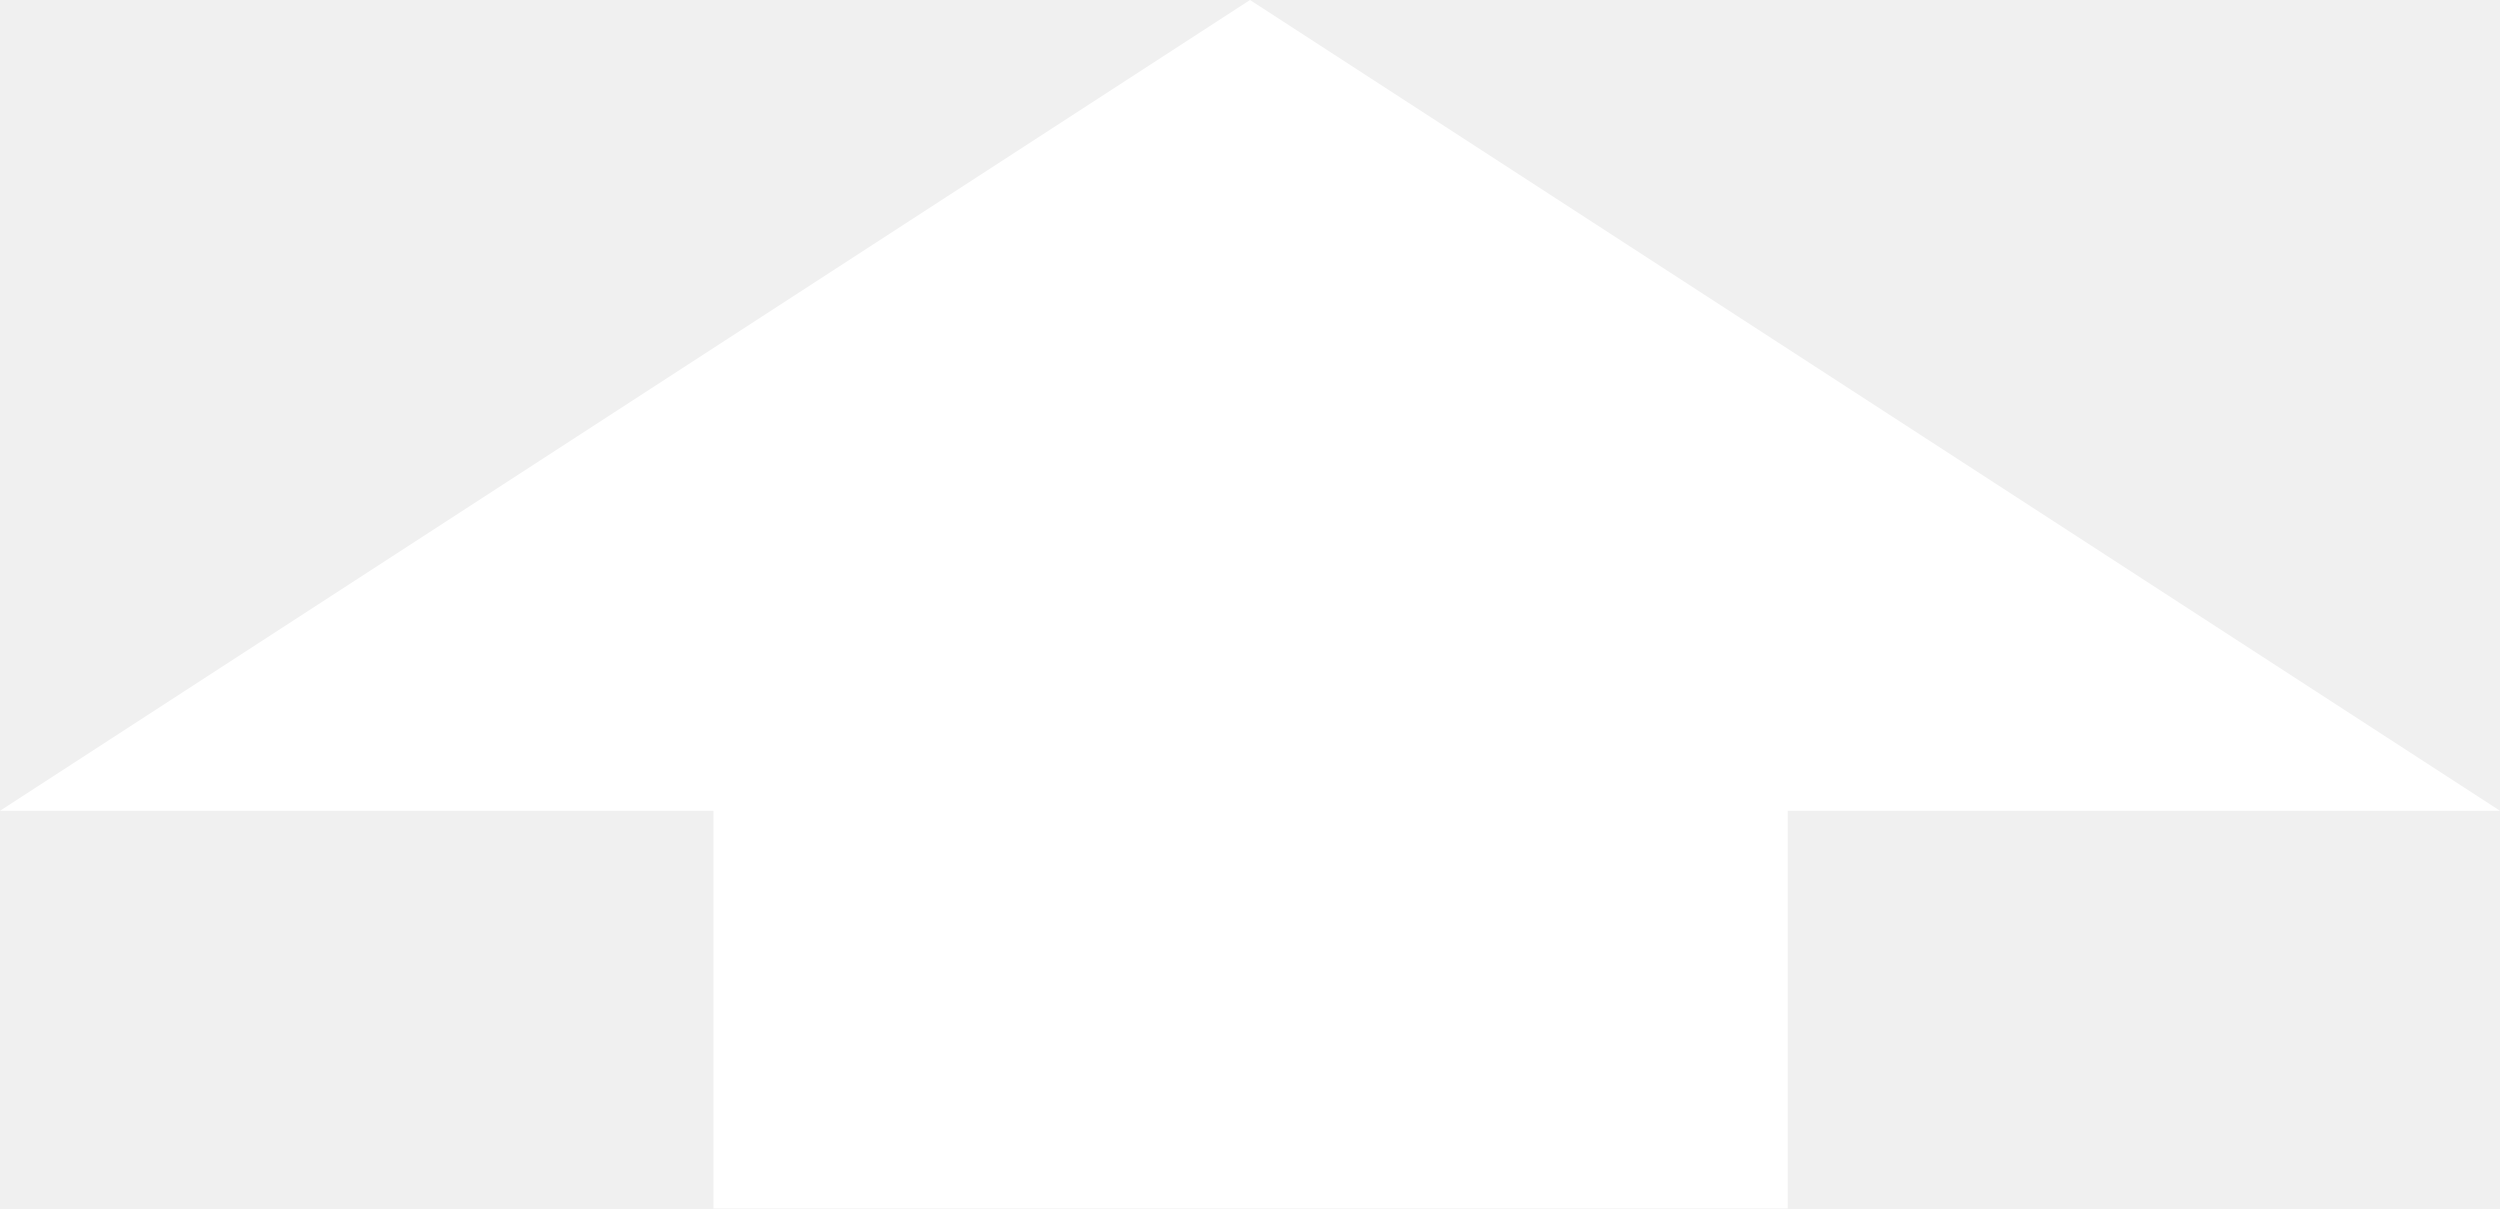
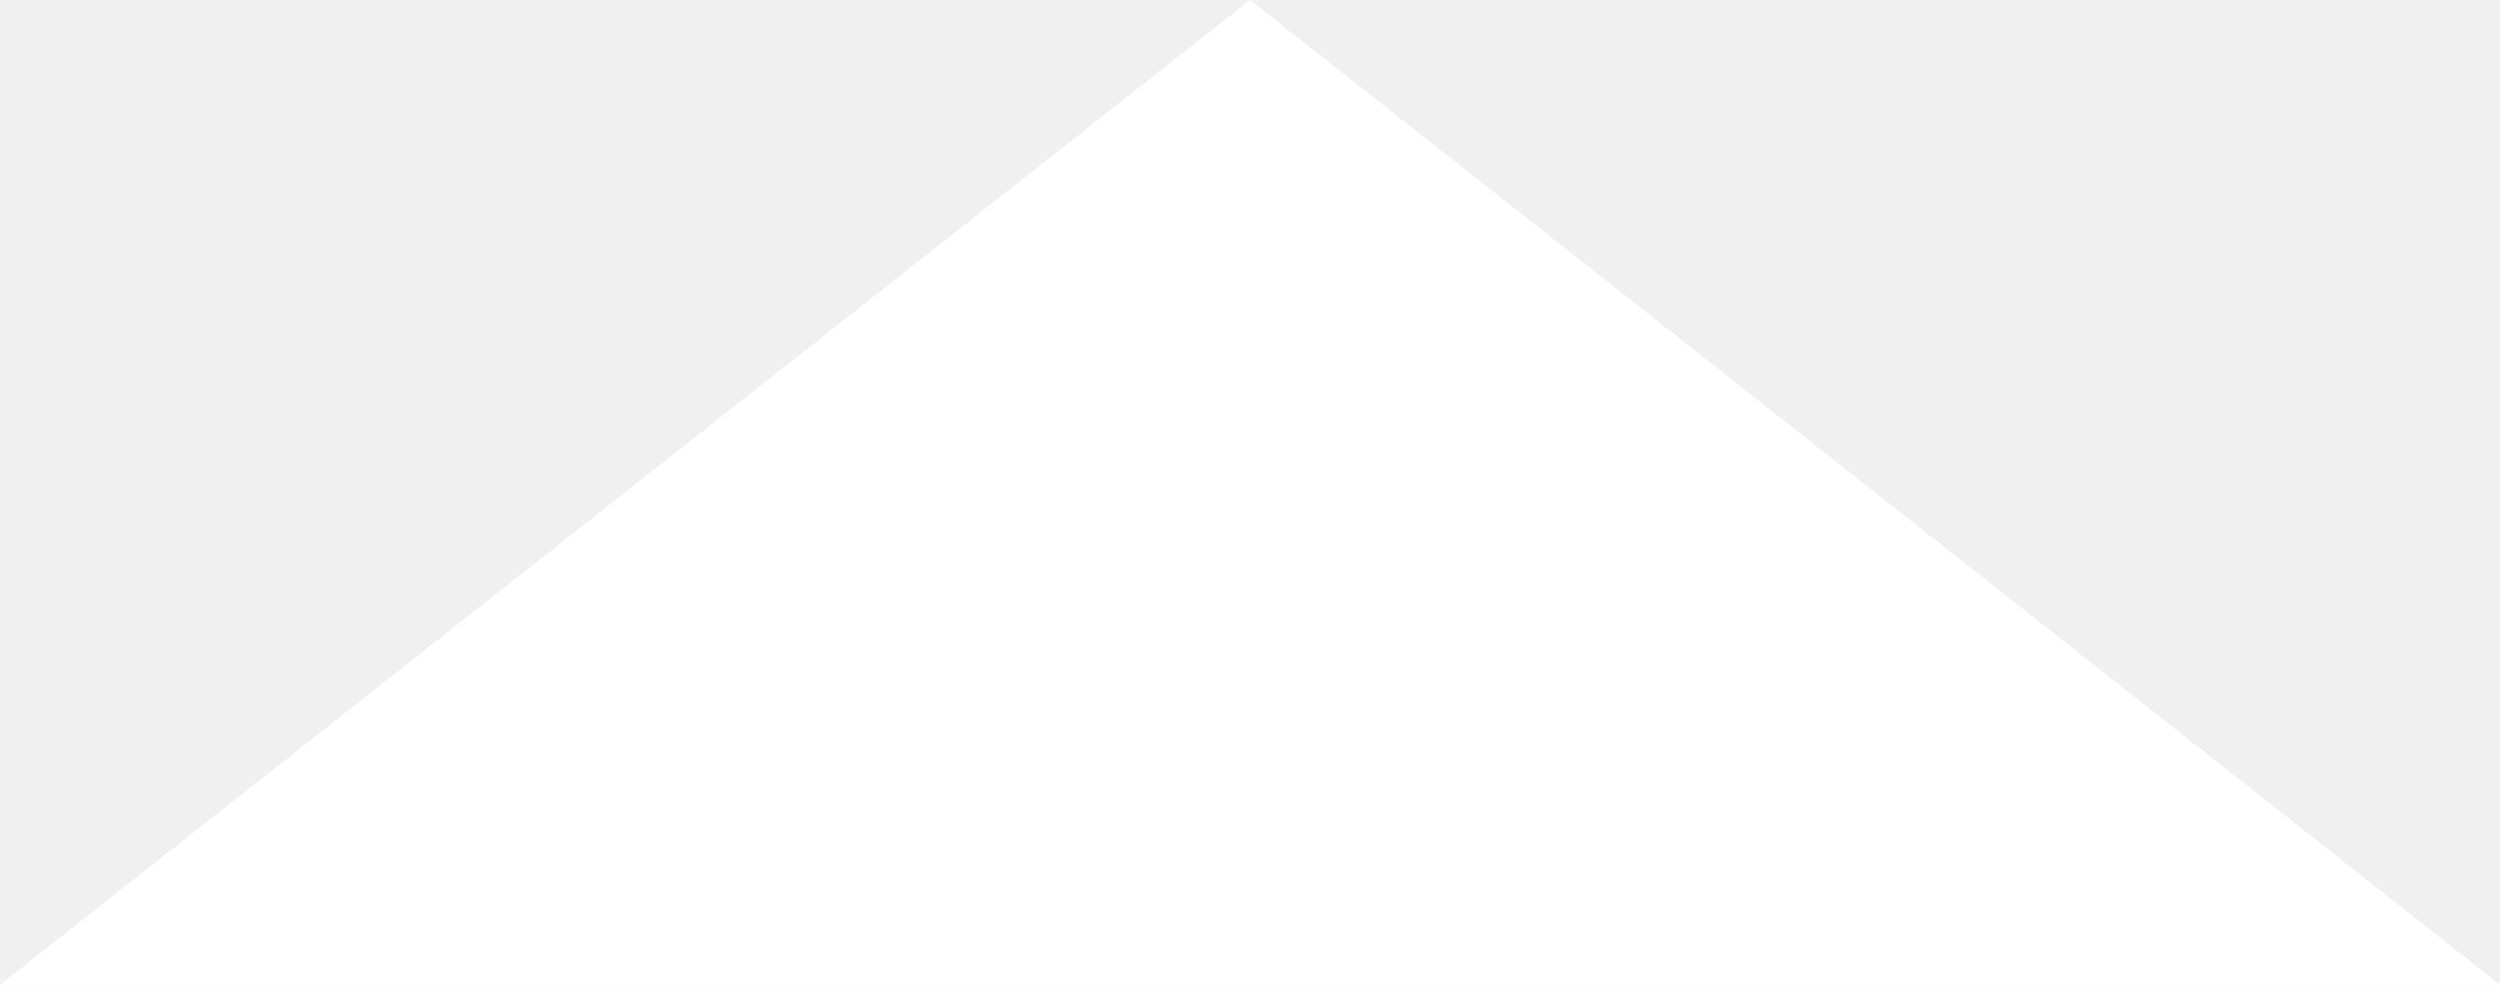
- <svg xmlns="http://www.w3.org/2000/svg" id="Layer_1" data-name="Layer 1" width="21.06" height="10.18" viewBox="0 0 21.06 10.18">
+ <svg xmlns="http://www.w3.org/2000/svg" viewBox="0 0 15.714 6.19">
  <defs>
    <style>.cls-1{fill:#fff;}</style>
  </defs>
-   <polygon class="cls-1" points="21.06 6.83 10.53 0 0 6.83 6.01 6.83 6.01 10.18 15.06 10.18 15.06 6.83 21.06 6.83" />
+   <polygon class="cls-1" points="7.857 0 0 6.19 15.714 6.19 7.857 0" />
</svg>
